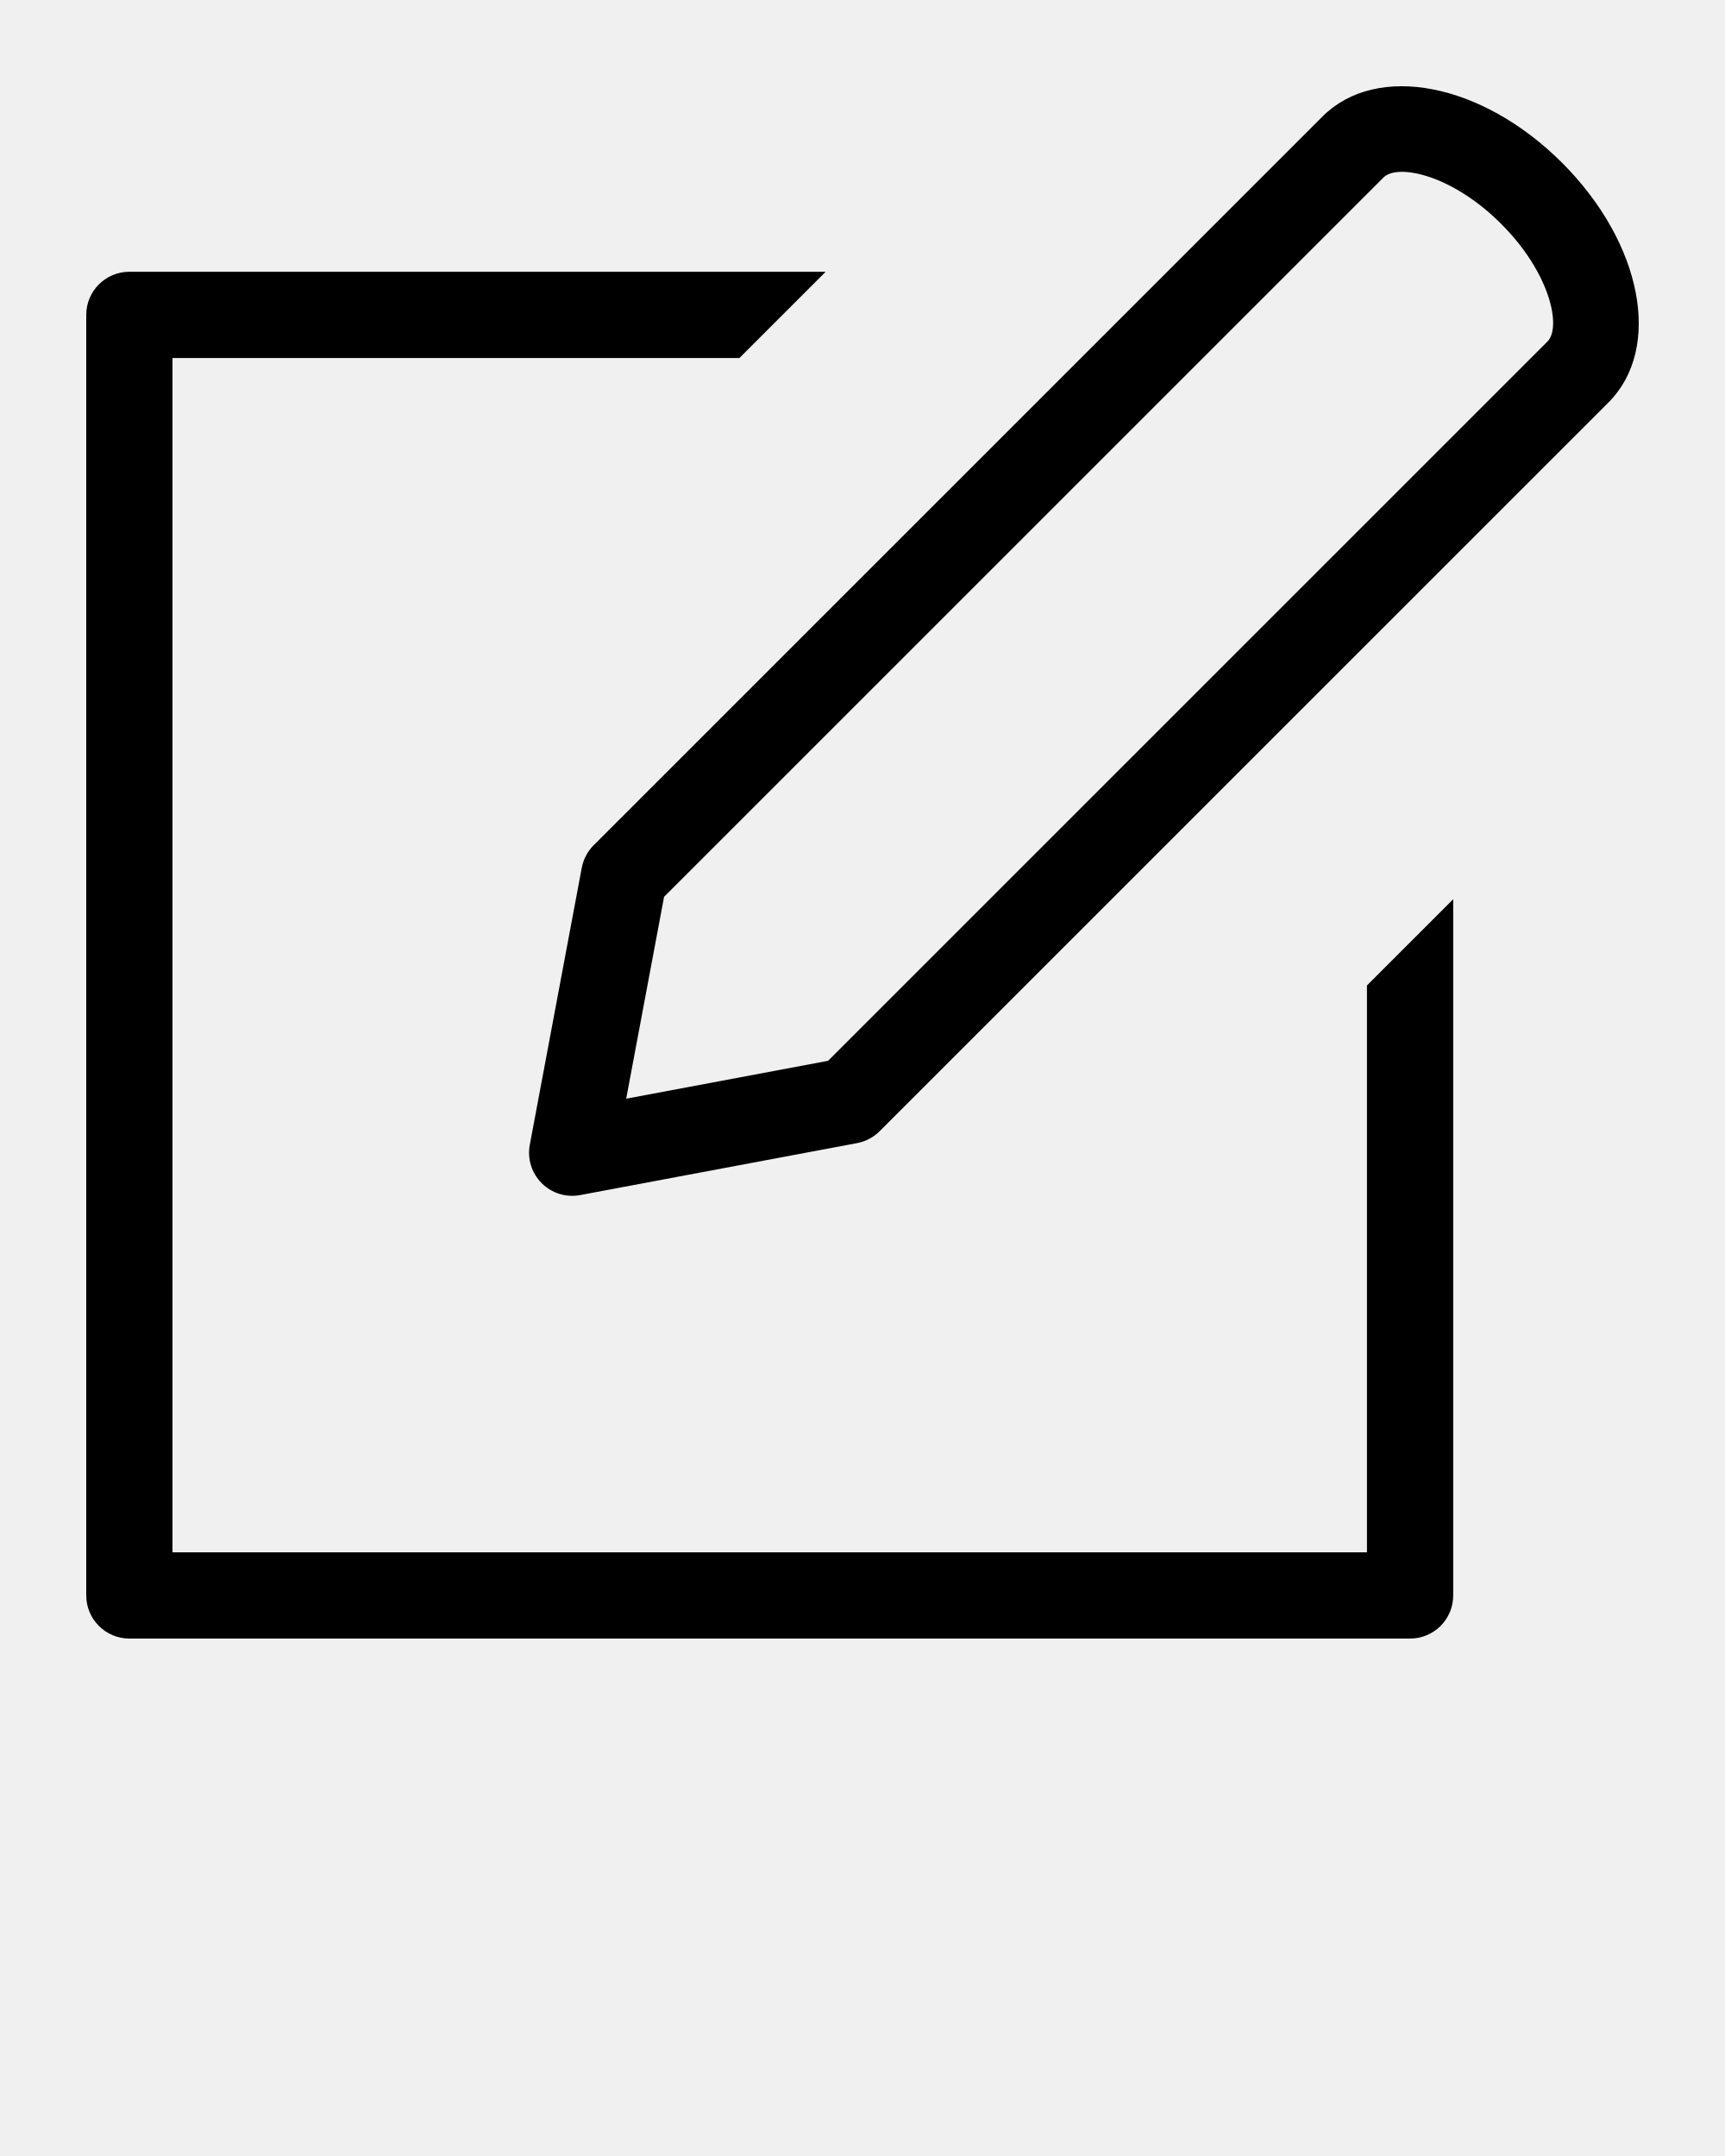
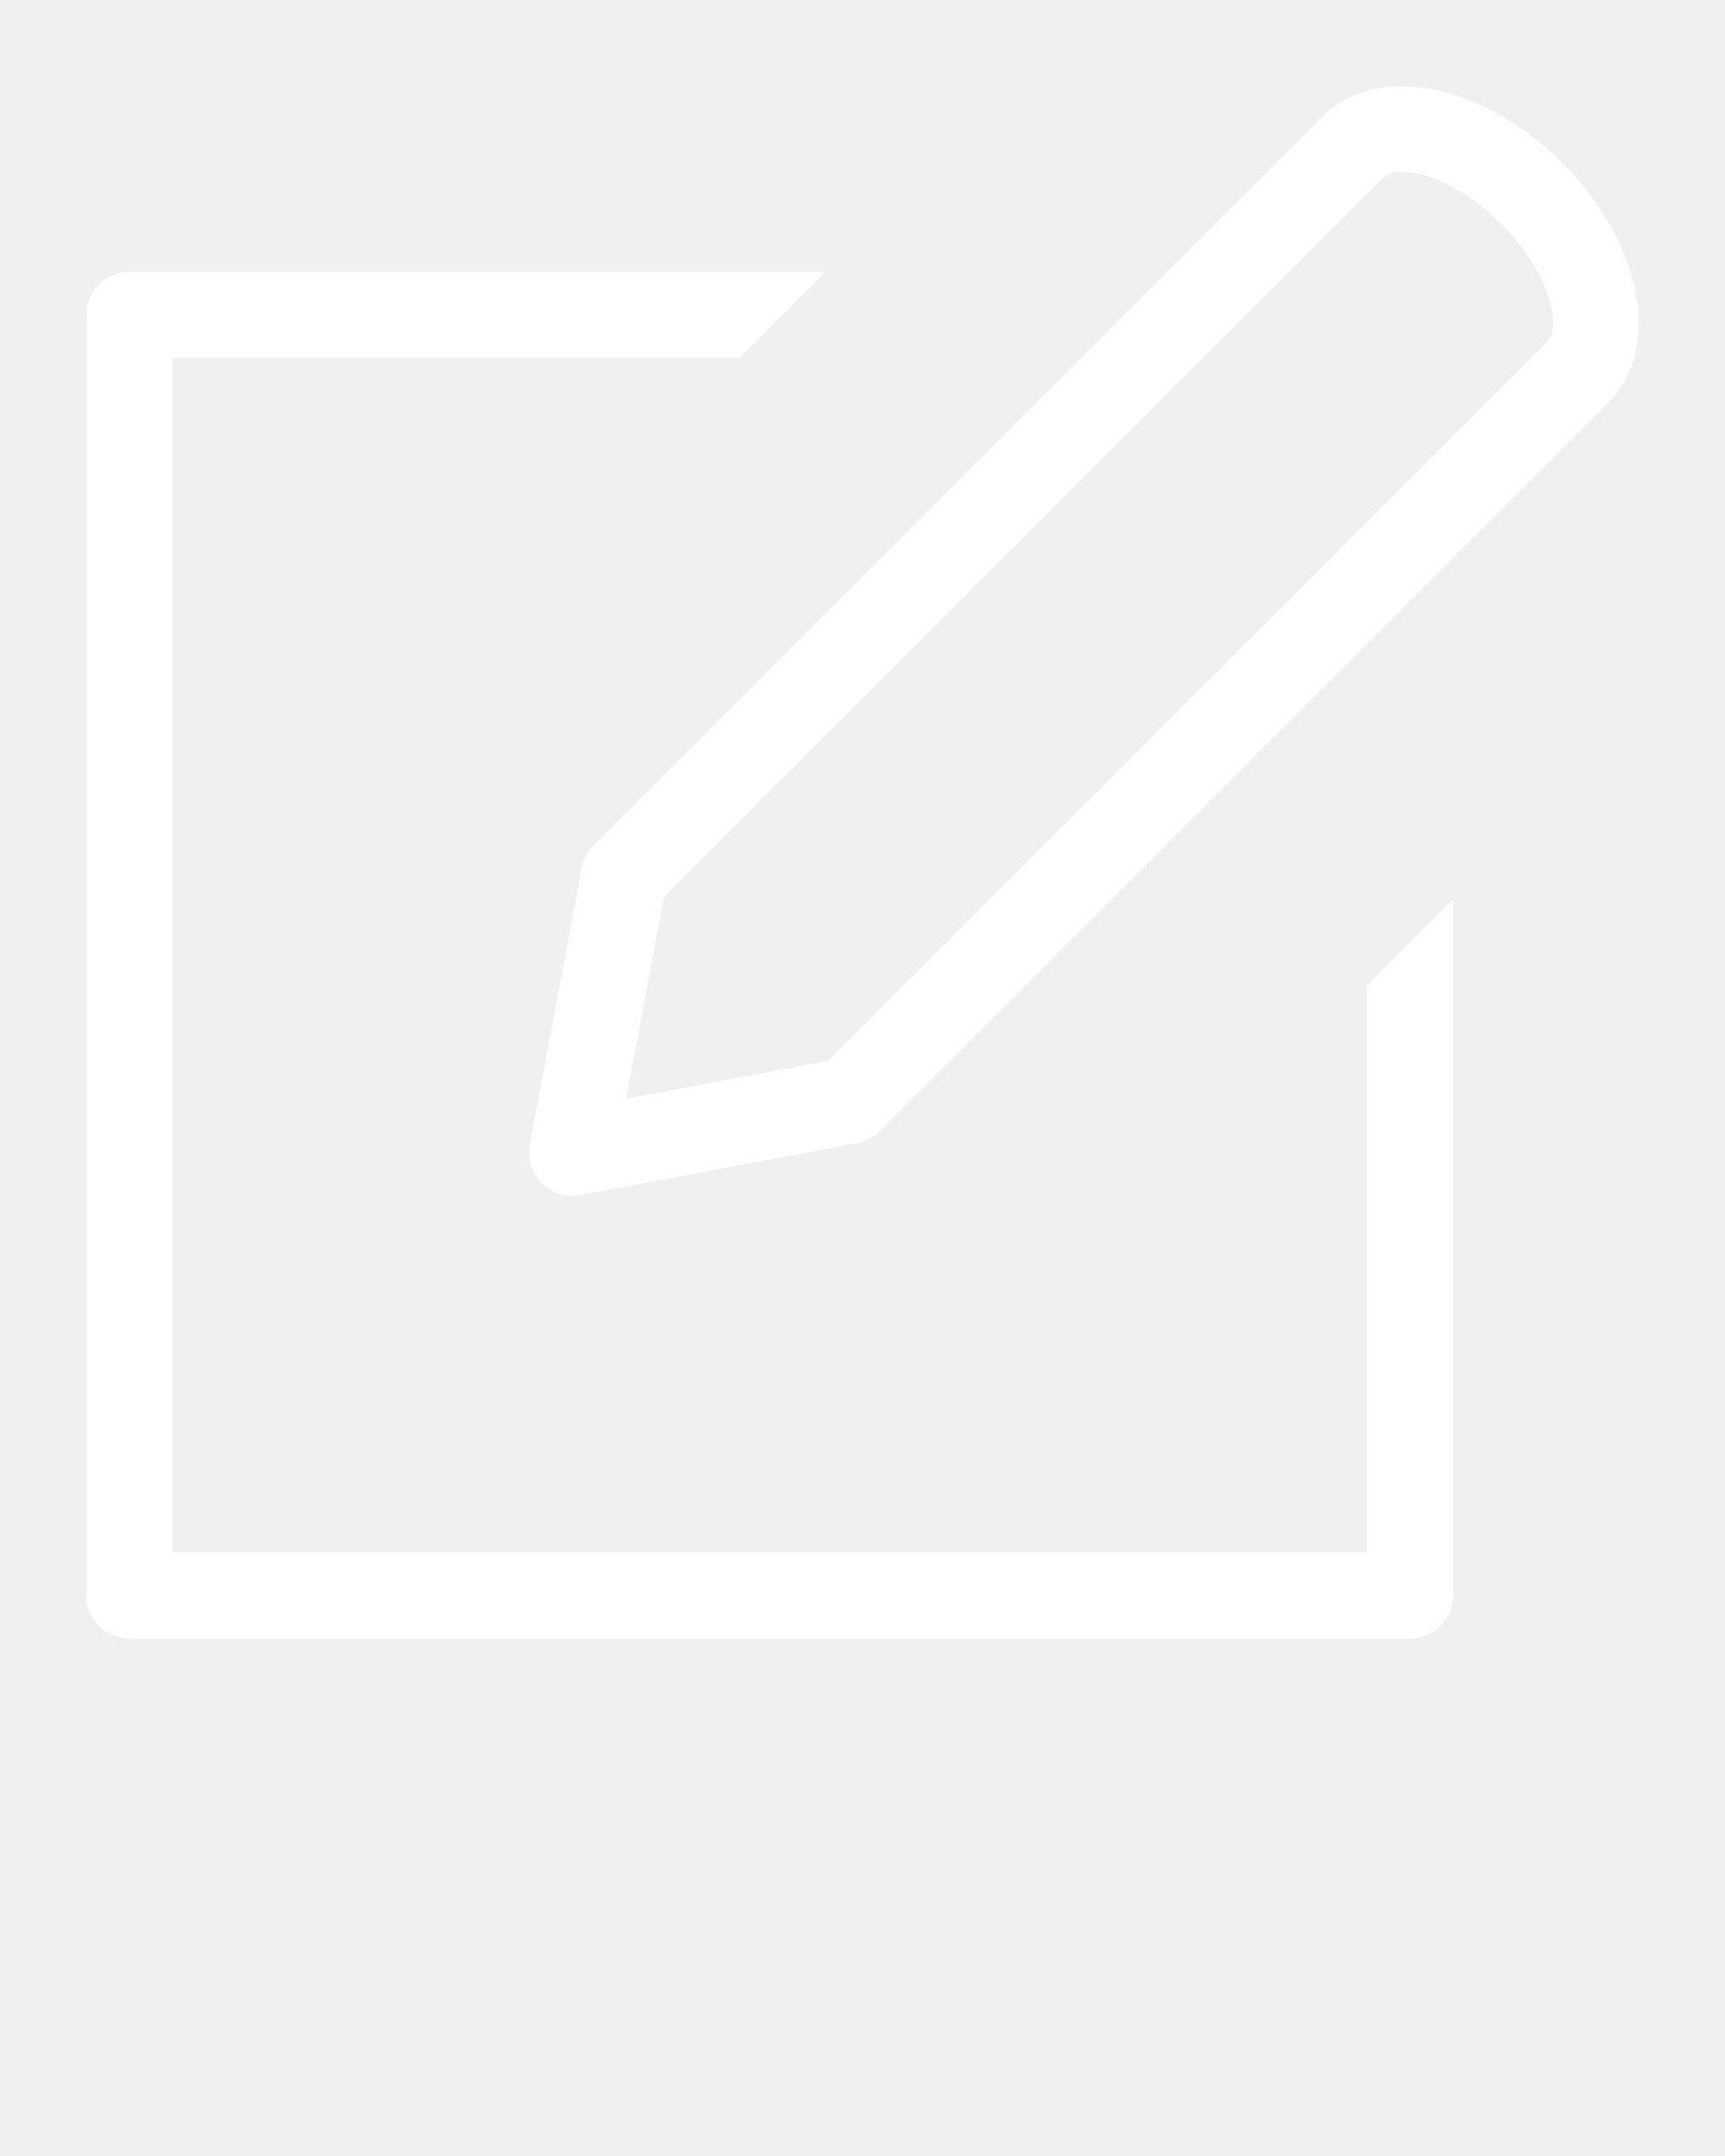
<svg xmlns="http://www.w3.org/2000/svg" class="editIcon" data-name="Layer 1" viewBox="0 0 100 125" x="0px" y="0px">
-   <path d="M33.725,50.314,30.713,66.37a2.5,2.5,0,0,0,2.918,2.918L49.686,66.275a2.502,2.502,0,0,0,1.307-.69L93.242,23.337c3.144-3.144,1.965-9.247-2.683-13.895C85.91,4.793,79.806,3.615,76.663,6.758L34.414,49.007A2.503,2.503,0,0,0,33.725,50.314Zm4.772,1.682L80.198,10.294c.824-.824,3.967-.174,6.825,2.684,2.857,2.857,3.507,6,2.683,6.824L48.005,61.503,36.301,63.7Z" />
-   <path d="M7.5,95H81.744a2.5,2.5,0,0,0,2.5-2.5V52.134l-5,5V90H10V20.756H42.865l5-5H7.5a2.5,2.5,0,0,0-2.5,2.5V92.5A2.5,2.5,0,0,0,7.5,95Z" />
+   <path fill="white" d="M33.725,50.314,30.713,66.37a2.5,2.5,0,0,0,2.918,2.918L49.686,66.275a2.502,2.502,0,0,0,1.307-.69L93.242,23.337c3.144-3.144,1.965-9.247-2.683-13.895C85.91,4.793,79.806,3.615,76.663,6.758L34.414,49.007A2.503,2.503,0,0,0,33.725,50.314Zm4.772,1.682L80.198,10.294c.824-.824,3.967-.174,6.825,2.684,2.857,2.857,3.507,6,2.683,6.824L48.005,61.503,36.301,63.7Z" />
+   <path fill="white" d="M7.5,95H81.744a2.5,2.5,0,0,0,2.5-2.5V52.134l-5,5V90H10V20.756H42.865l5-5H7.5a2.5,2.5,0,0,0-2.5,2.5V92.5A2.5,2.5,0,0,0,7.5,95Z" />
</svg>
